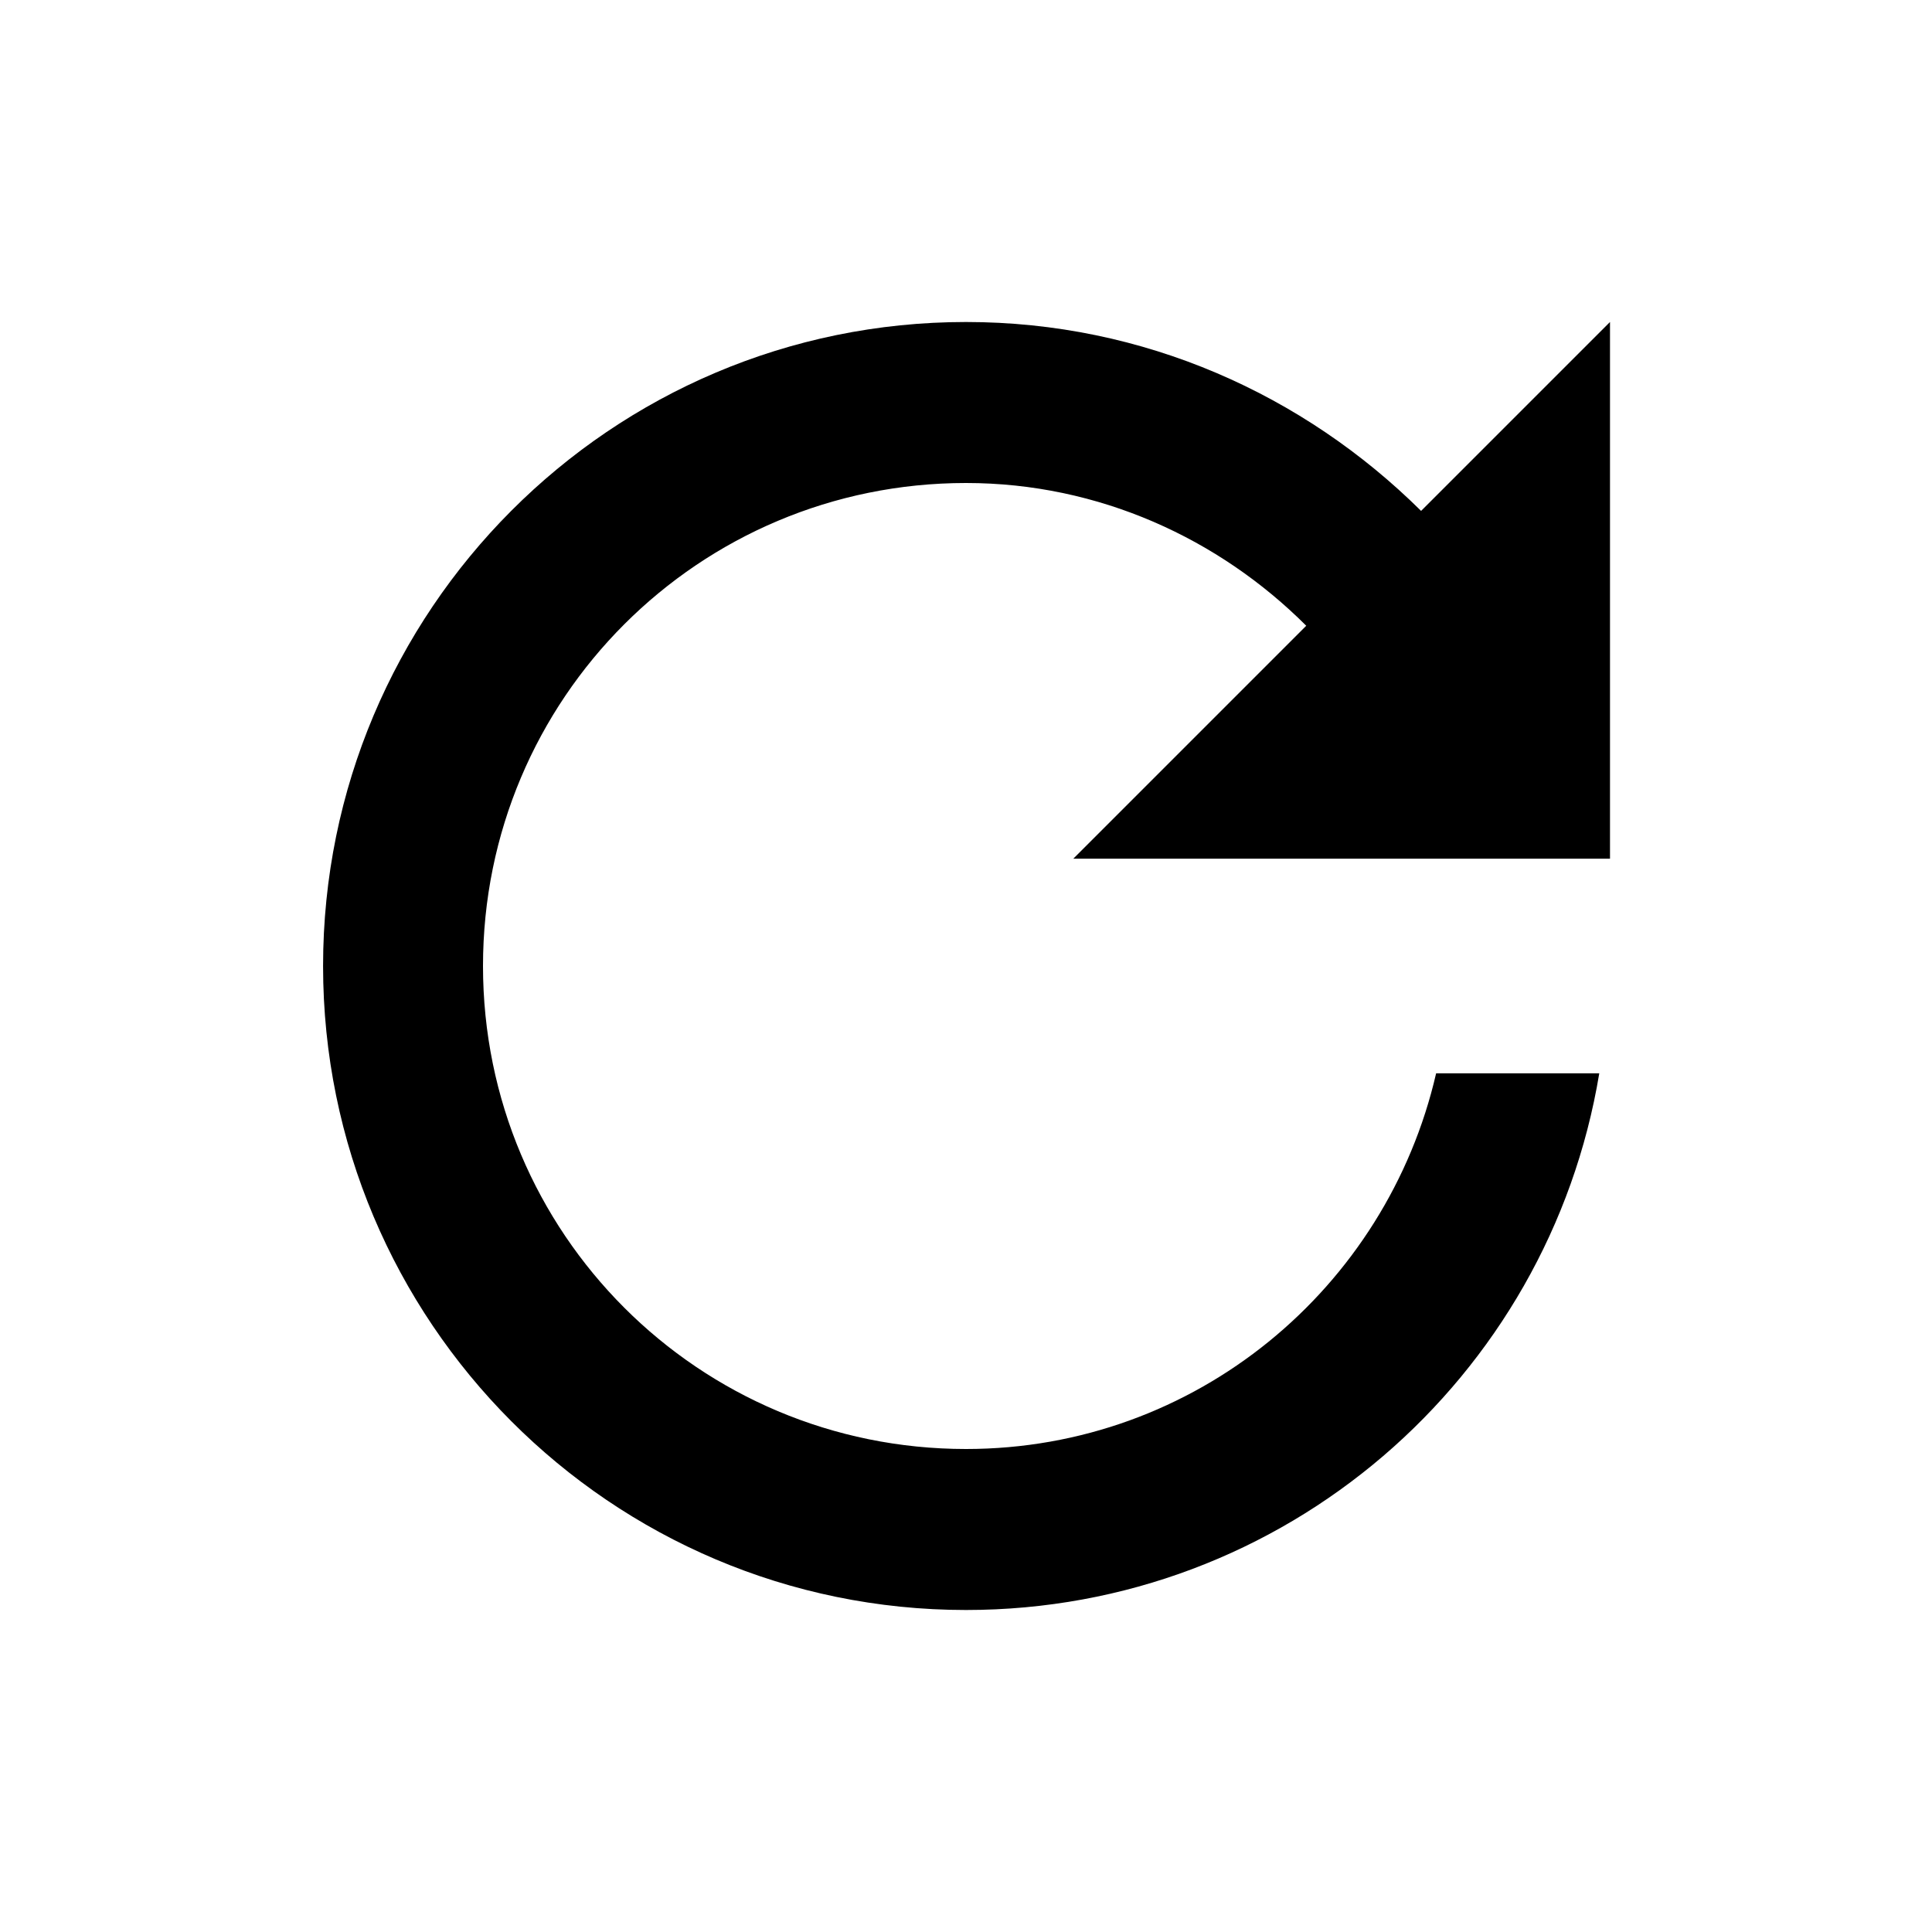
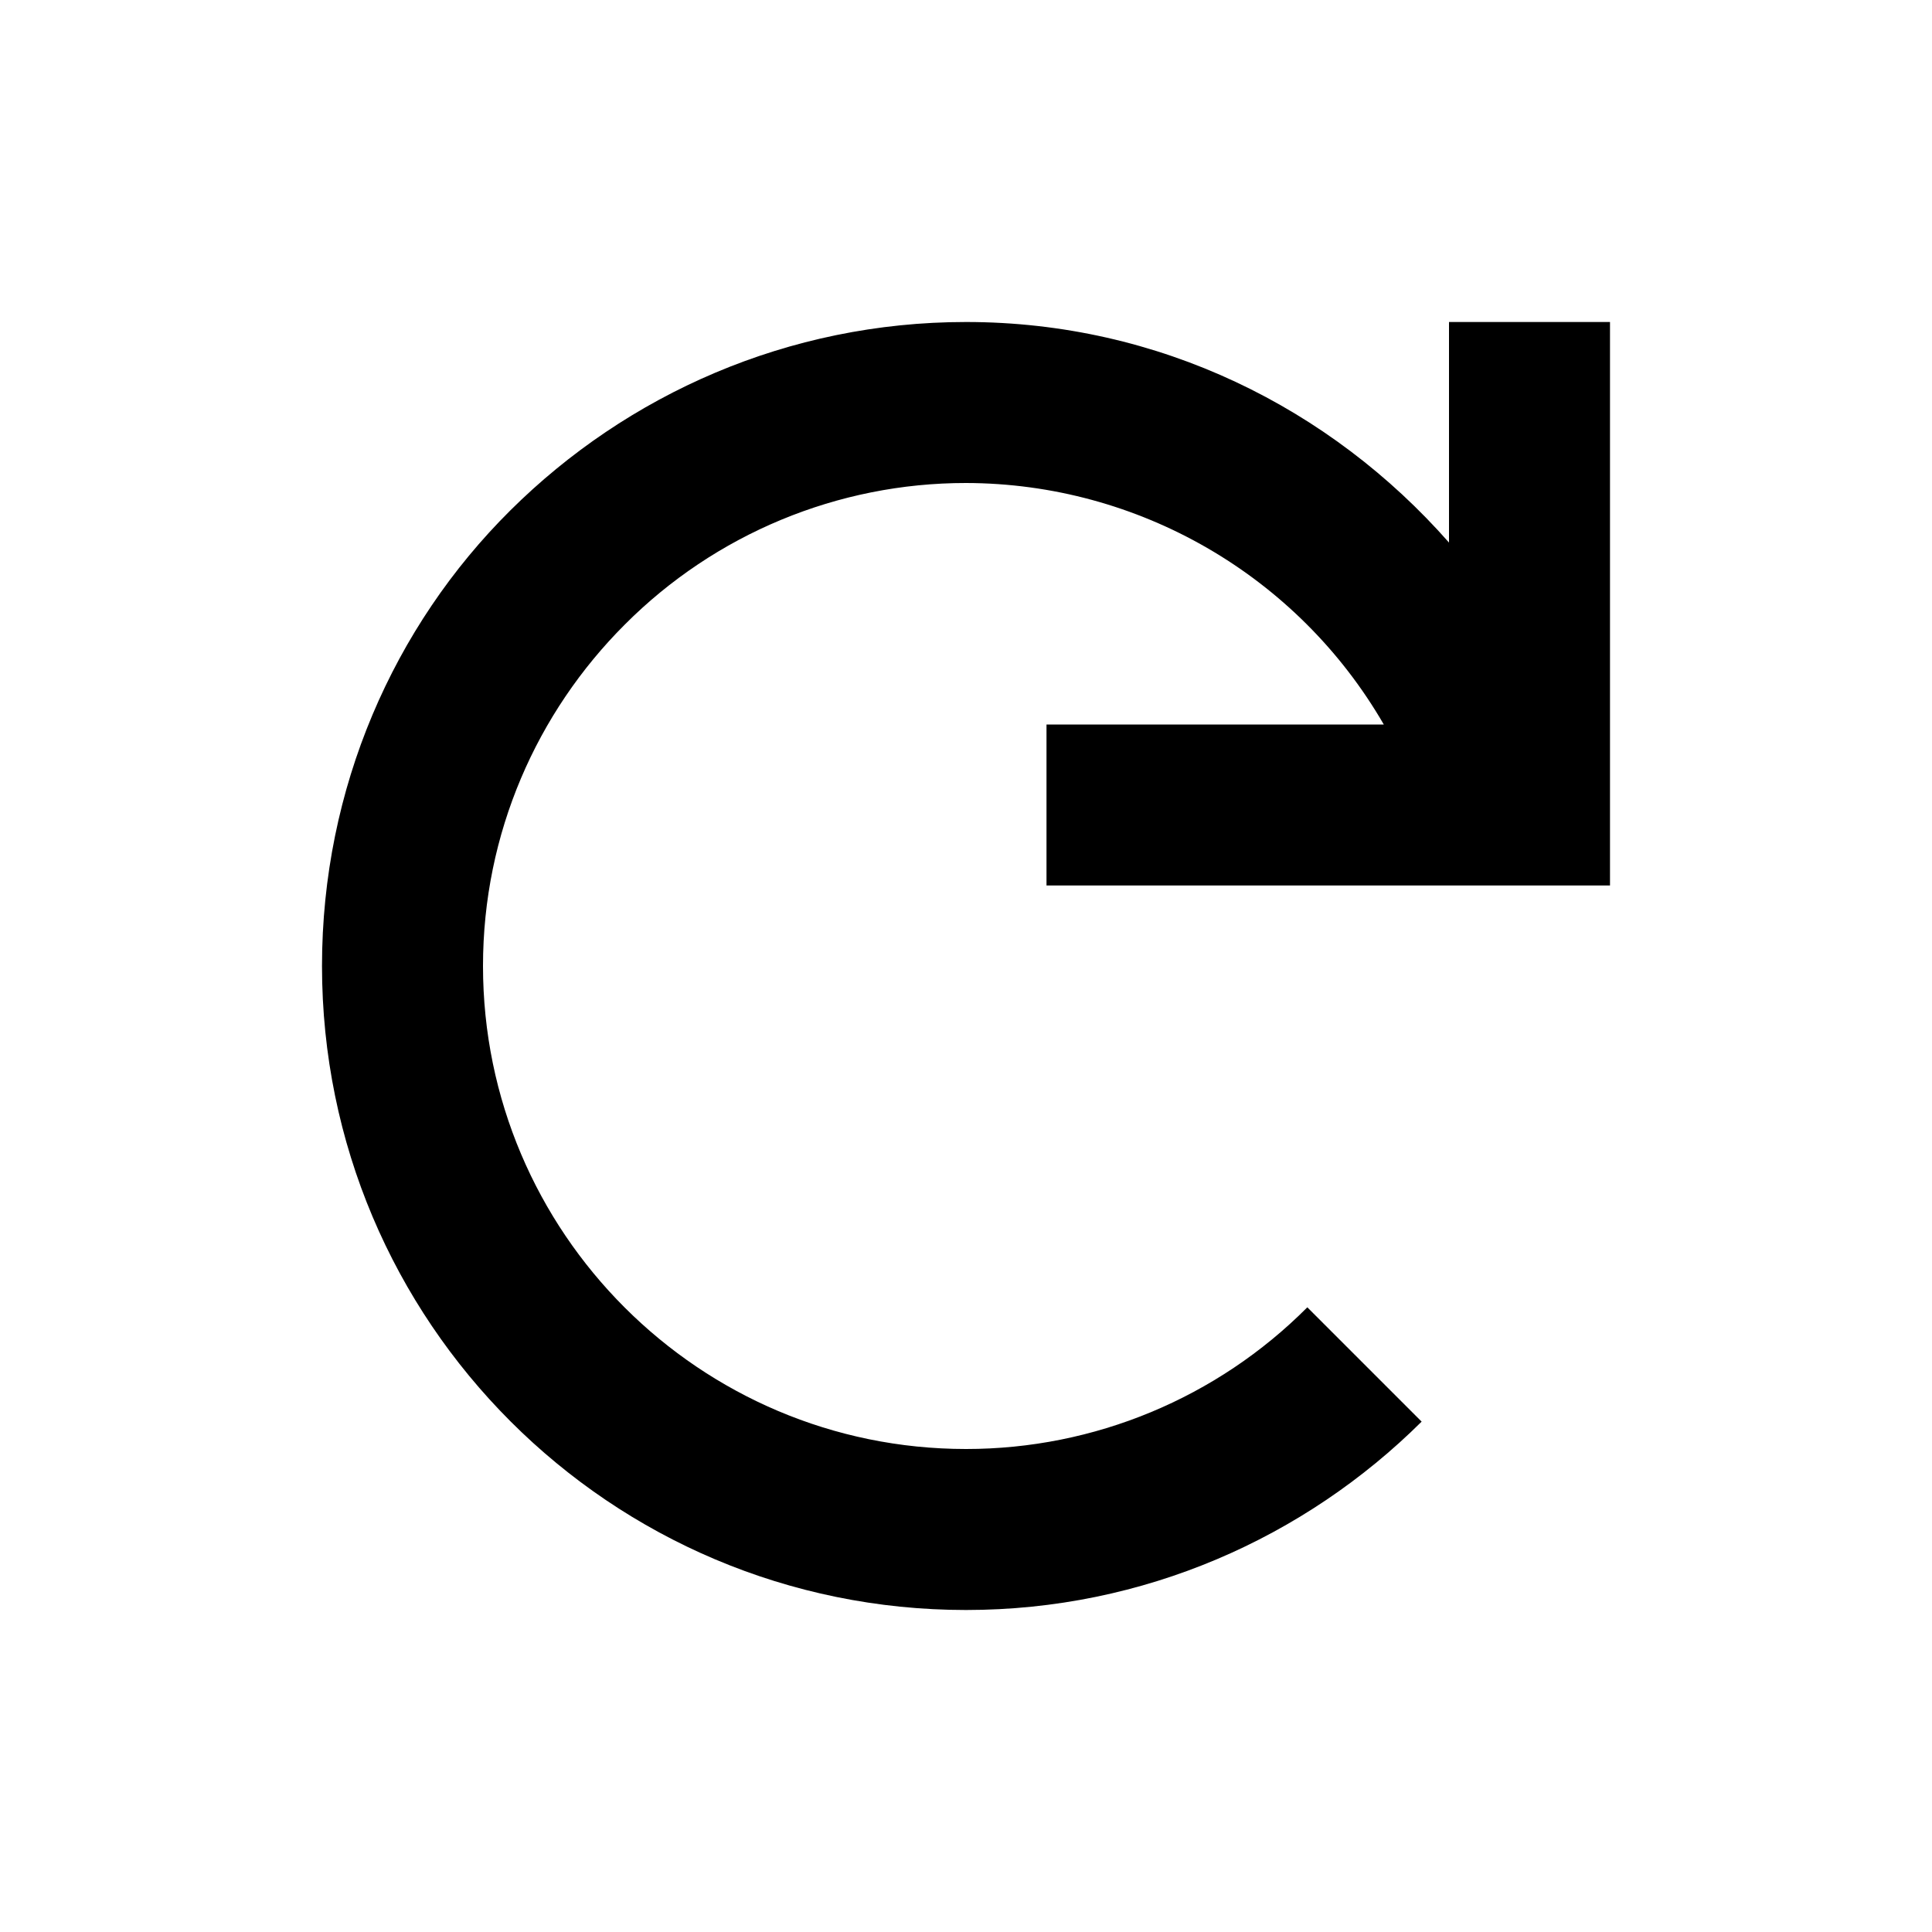
- <svg xmlns="http://www.w3.org/2000/svg" width="18" height="18" viewBox="0 0 18 18">
-   <path d="M9 13.5c-2.49 0-4.5-2.01-4.5-4.5S6.51 4.5 9 4.5c1.24 0 2.36.52 3.17 1.33L10 8h5V3l-1.76 1.76C12.15 3.68 10.66 3 9 3 5.69 3 3.01 5.69 3.01 9S5.69 15 9 15c2.97 0 5.43-2.16 5.9-5h-1.52c-.46 2-2.24 3.5-4.38 3.5z" />
+ <svg xmlns="http://www.w3.org/2000/svg" width="24" height="24" viewBox="0 0 24 24">
+   <path d="M13 9v2h7V4h-2v2.74C16.53 5.07 14.4 4 12 4c-2.21 0-4.21.9-5.66 2.34S4 9.79 4 12c0 4.42 3.58 8 8 8 2.21 0 4.21-.9 5.66-2.34l-1.42-1.42A5.98 5.98 0 0 1 12 18c-3.31 0-6-2.69-6-6 0-1.65.67-3.15 1.76-4.24A5.98 5.98 0 0 1 12 6a6.01 6.01 0 0 1 5.19 3H13z" />
</svg>
